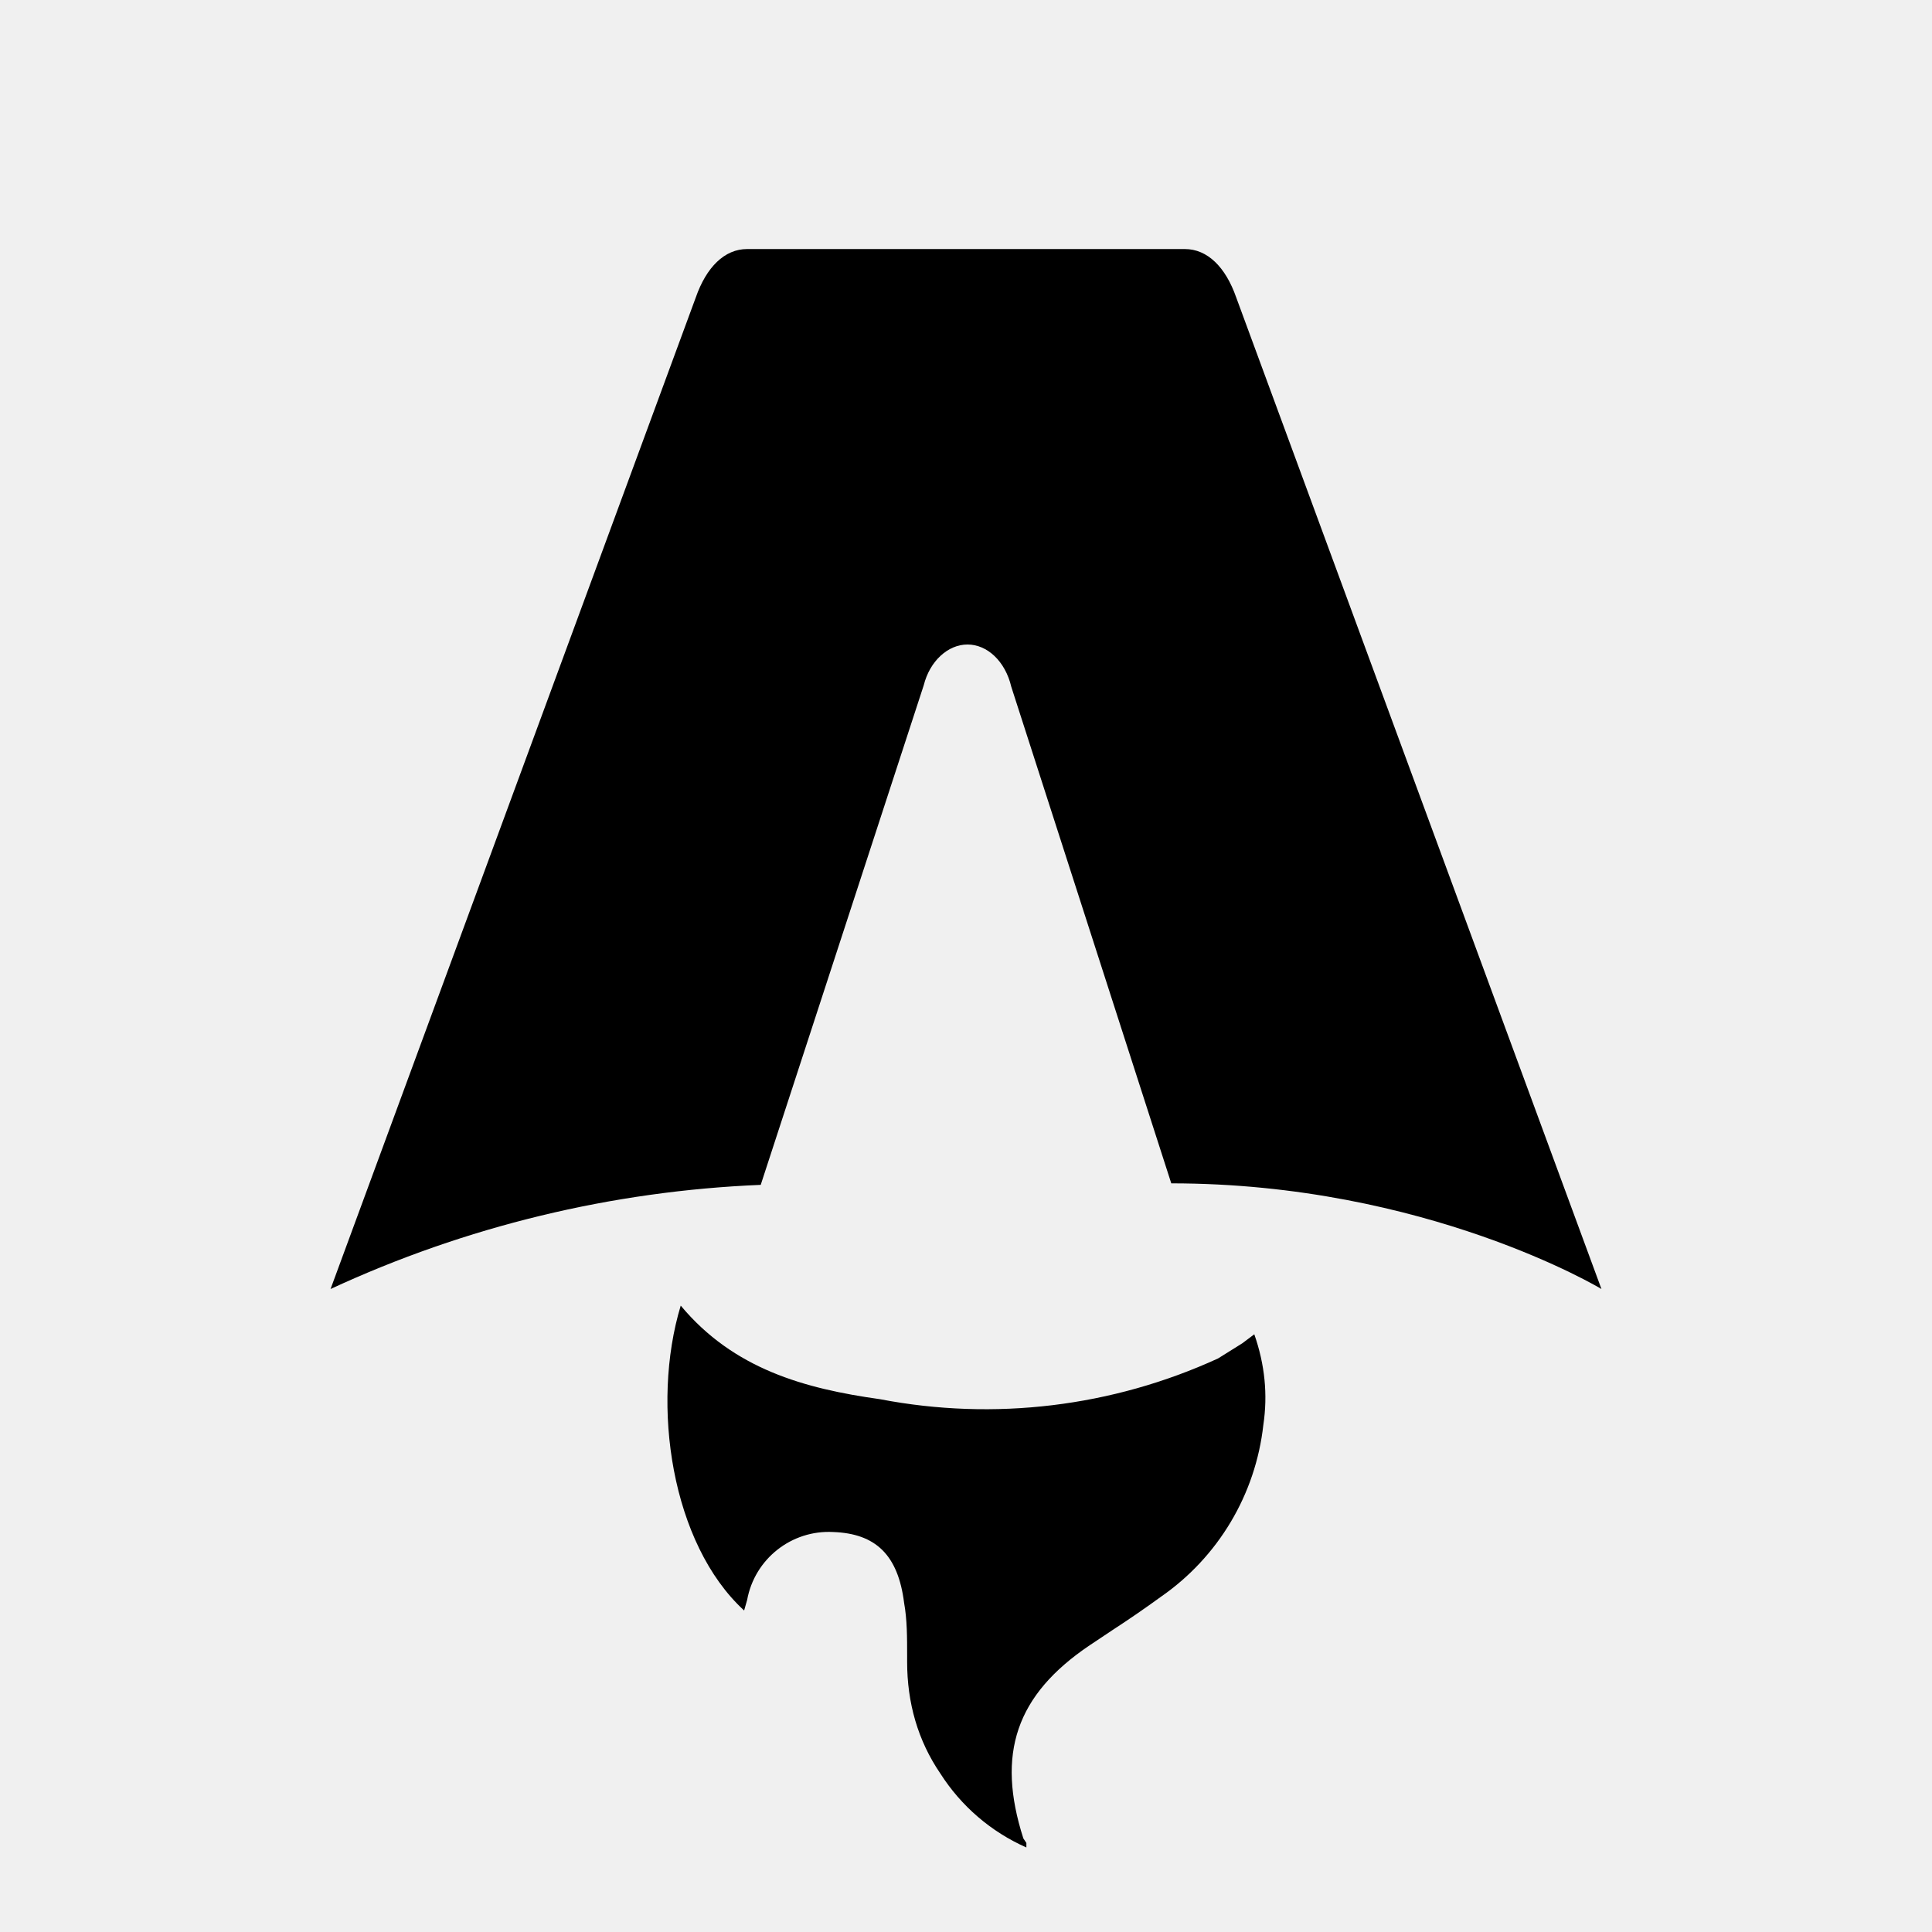
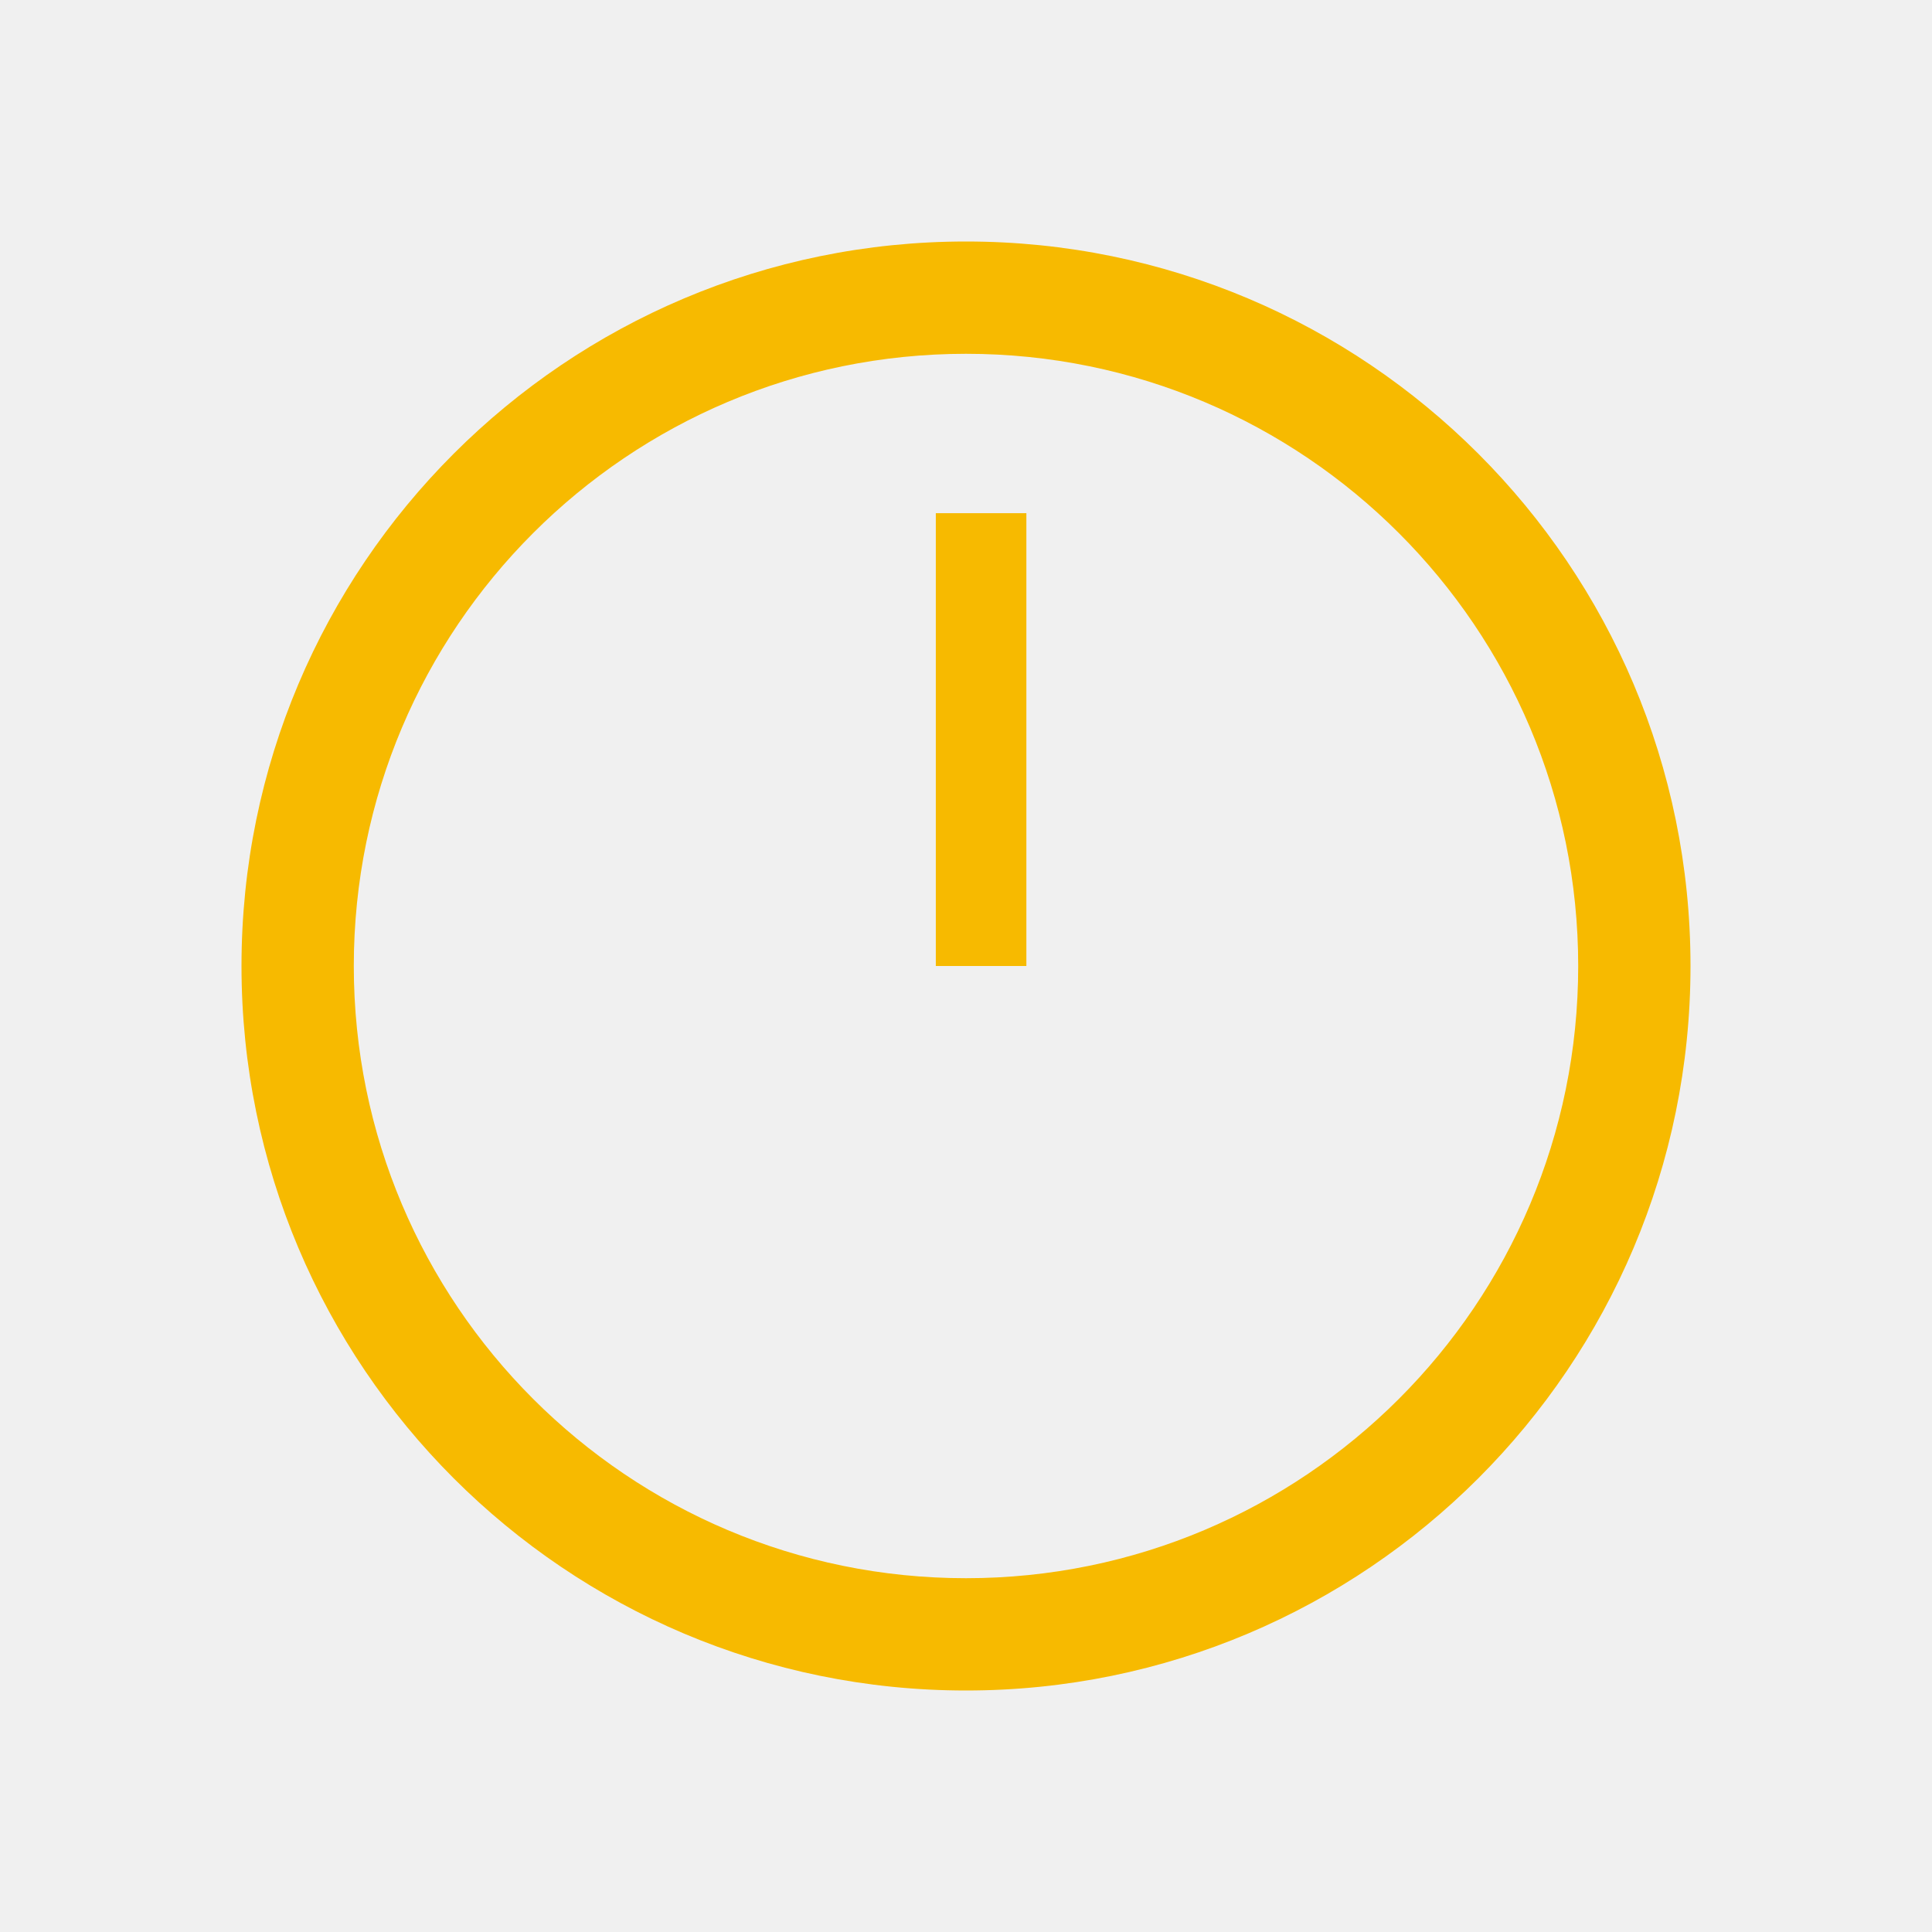
- <svg xmlns="http://www.w3.org/2000/svg" fill="none" viewBox="0 0 128 128">
-   <path d="M50.4 78.5a75.1 75.1 0 0 0-28.5 6.9l24.2-65.7c.7-2 1.9-3.2 3.4-3.2h29c1.5 0 2.7 1.2 3.4 3.2l24.2 65.7s-11.6-7-28.5-7L67 45.5c-.4-1.7-1.6-2.8-2.9-2.8-1.3 0-2.5 1.1-2.9 2.7L50.4 78.5Zm-1.1 28.2Zm-4.2-20.2c-2 6.6-.6 15.8 4.2 20.2a17.5 17.5 0 0 1 .2-.7 5.5 5.5 0 0 1 5.7-4.5c2.8.1 4.3 1.5 4.7 4.7.2 1.1.2 2.3.2 3.5v.4c0 2.7.7 5.2 2.2 7.4a13 13 0 0 0 5.7 4.9v-.3l-.2-.3c-1.8-5.6-.5-9.5 4.4-12.8l1.5-1a73 73 0 0 0 3.2-2.2 16 16 0 0 0 6.8-11.4c.3-2 .1-4-.6-6l-.8.6-1.6 1a37 37 0 0 1-22.4 2.7c-5-.7-9.7-2-13.2-6.2Z" />
-   <style>
-         path { fill: #000; }
-         @media (prefers-color-scheme: dark) {
-             path { fill: #FFF; }
-         }
-     </style>
+ <svg xmlns="http://www.w3.org/2000/svg" width="64" height="64">
+   <path fill="#f7ba00" fill-rule="evenodd" d="M32 56C18.745 56 8 45.255 8 32S18.745 8 32 8s24 10.745 24 24-10.745 24-24 24Zm0-3.72c11.2 0 20.28-9.08 20.28-20.28 0-11.2-9.08-20.28-20.28-20.28-11.2 0-20.28 9.08-20.28 20.28 0 11.2 9.08 20.28 20.28 20.28Z" />
+   <path fill="#f7ba00" fill-rule="evenodd" d="M31 32h3V17h-3Z" />
</svg>
